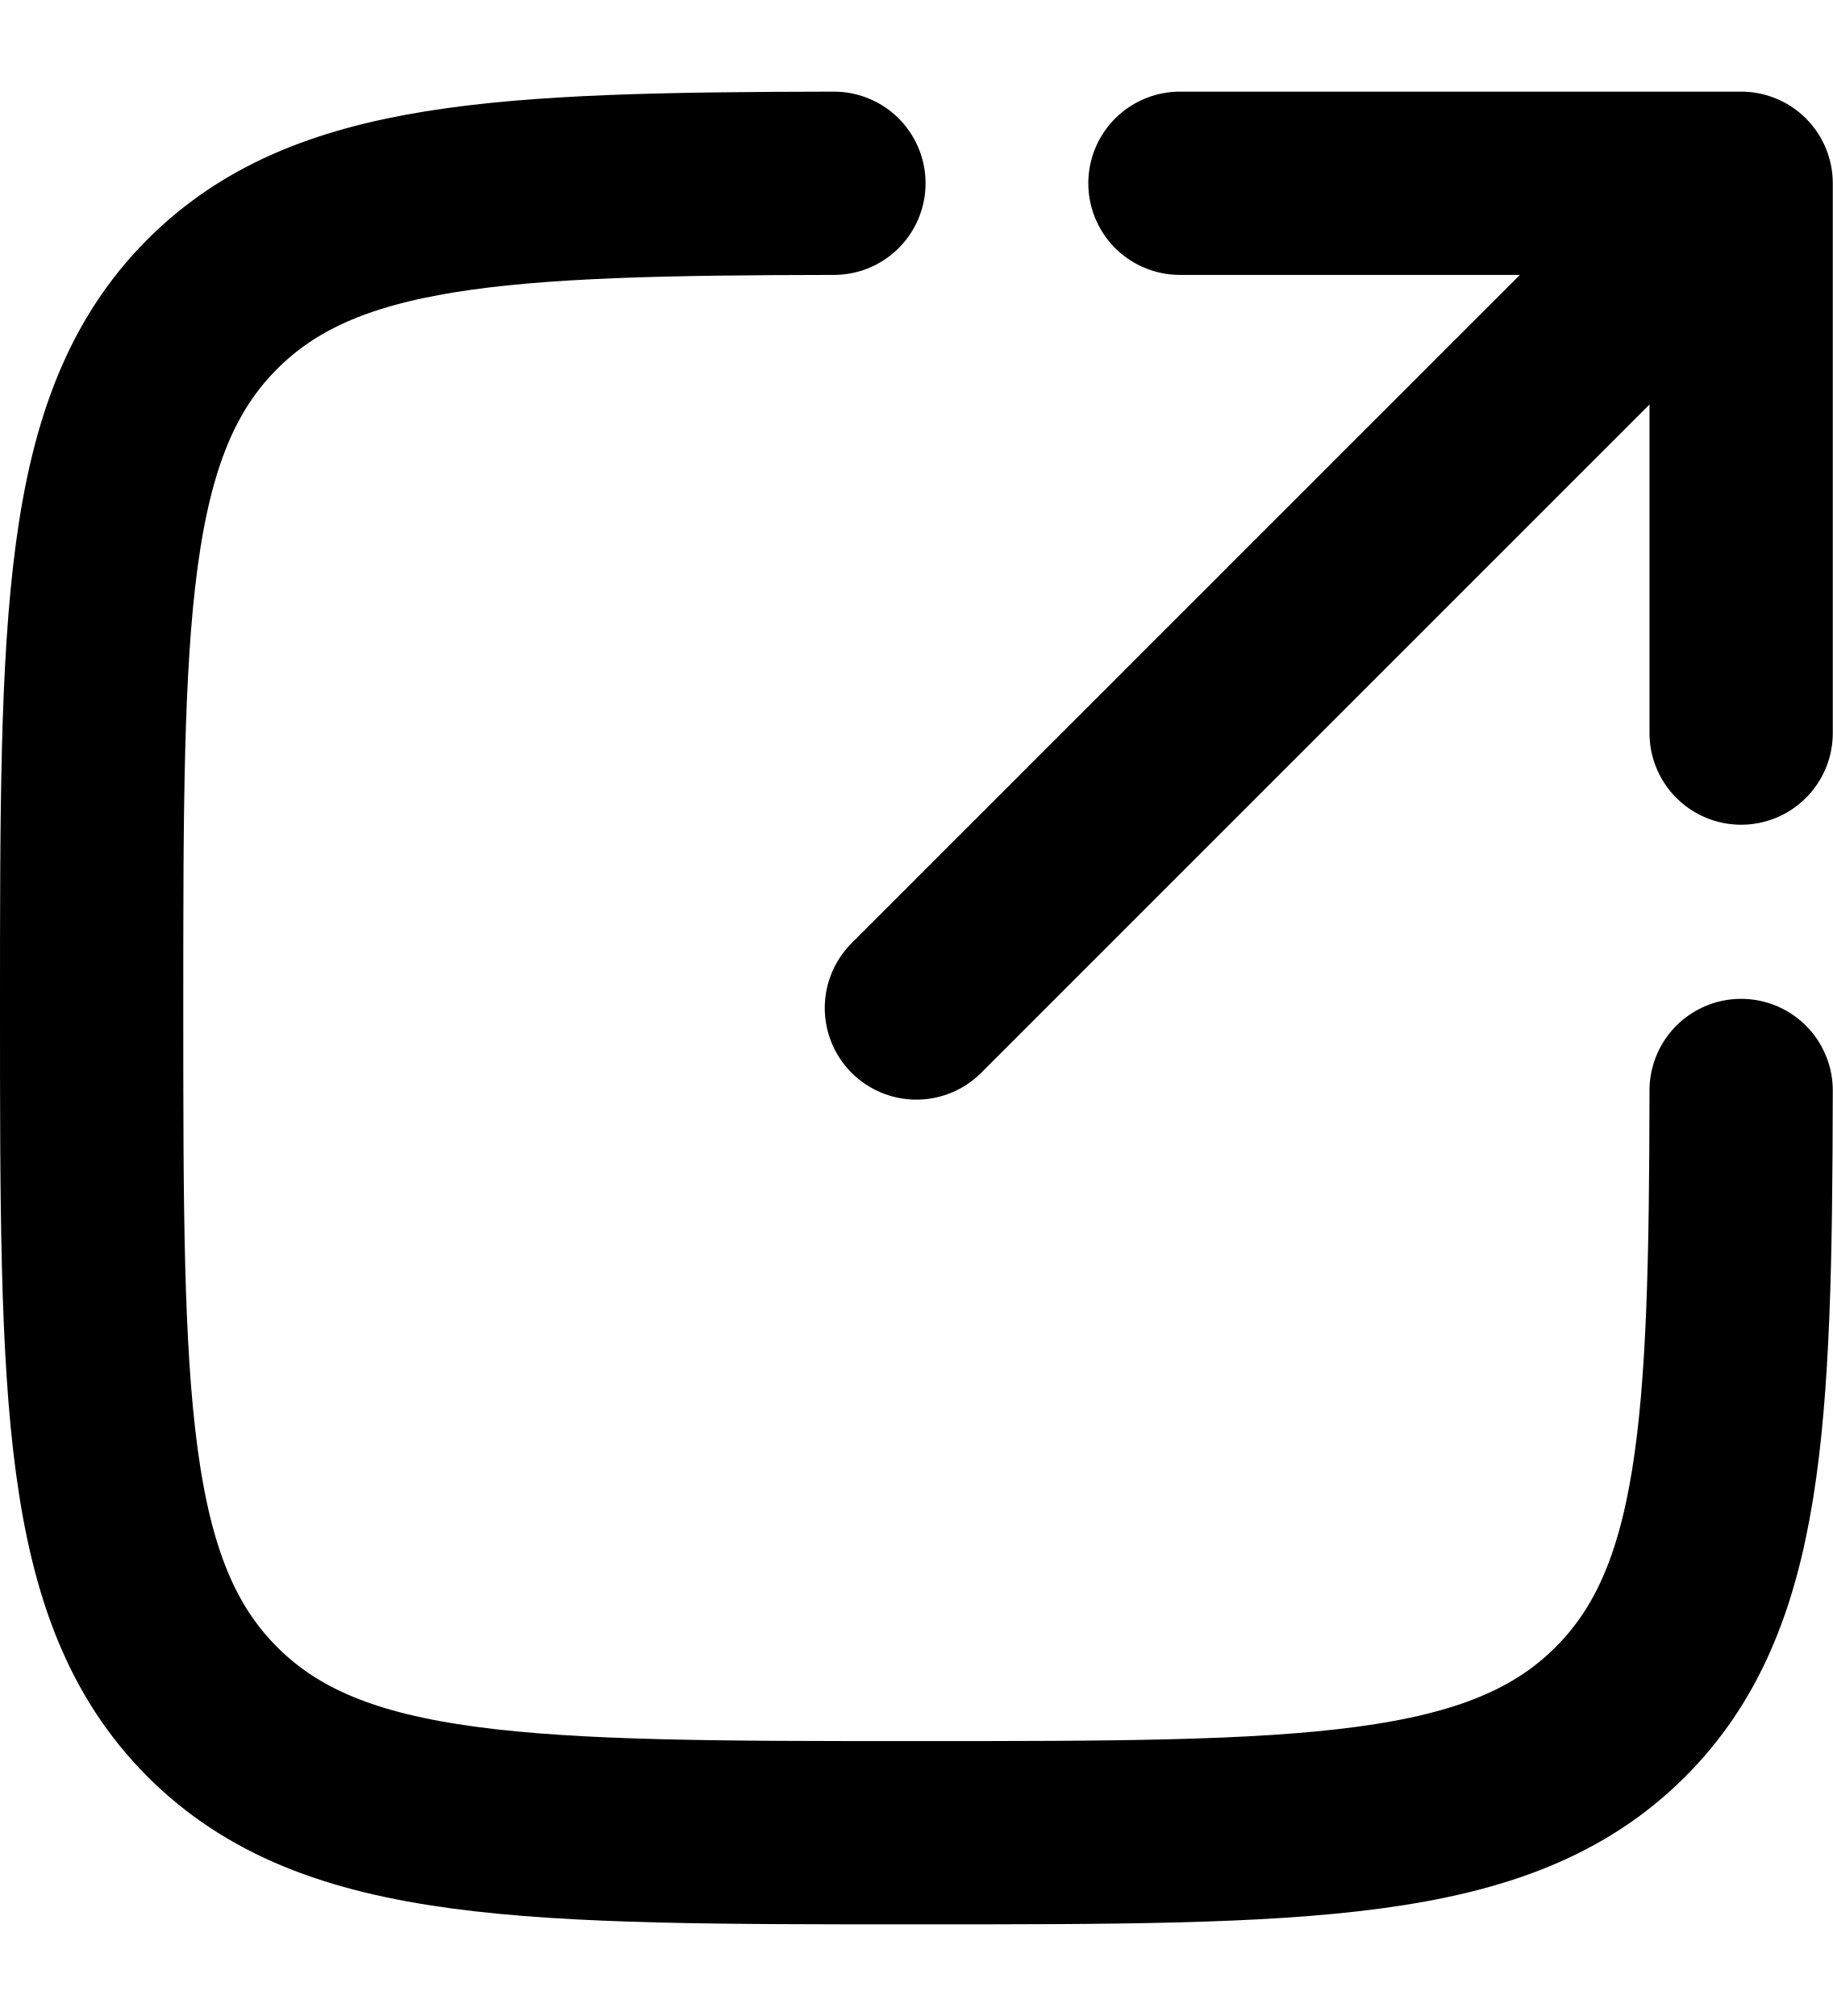
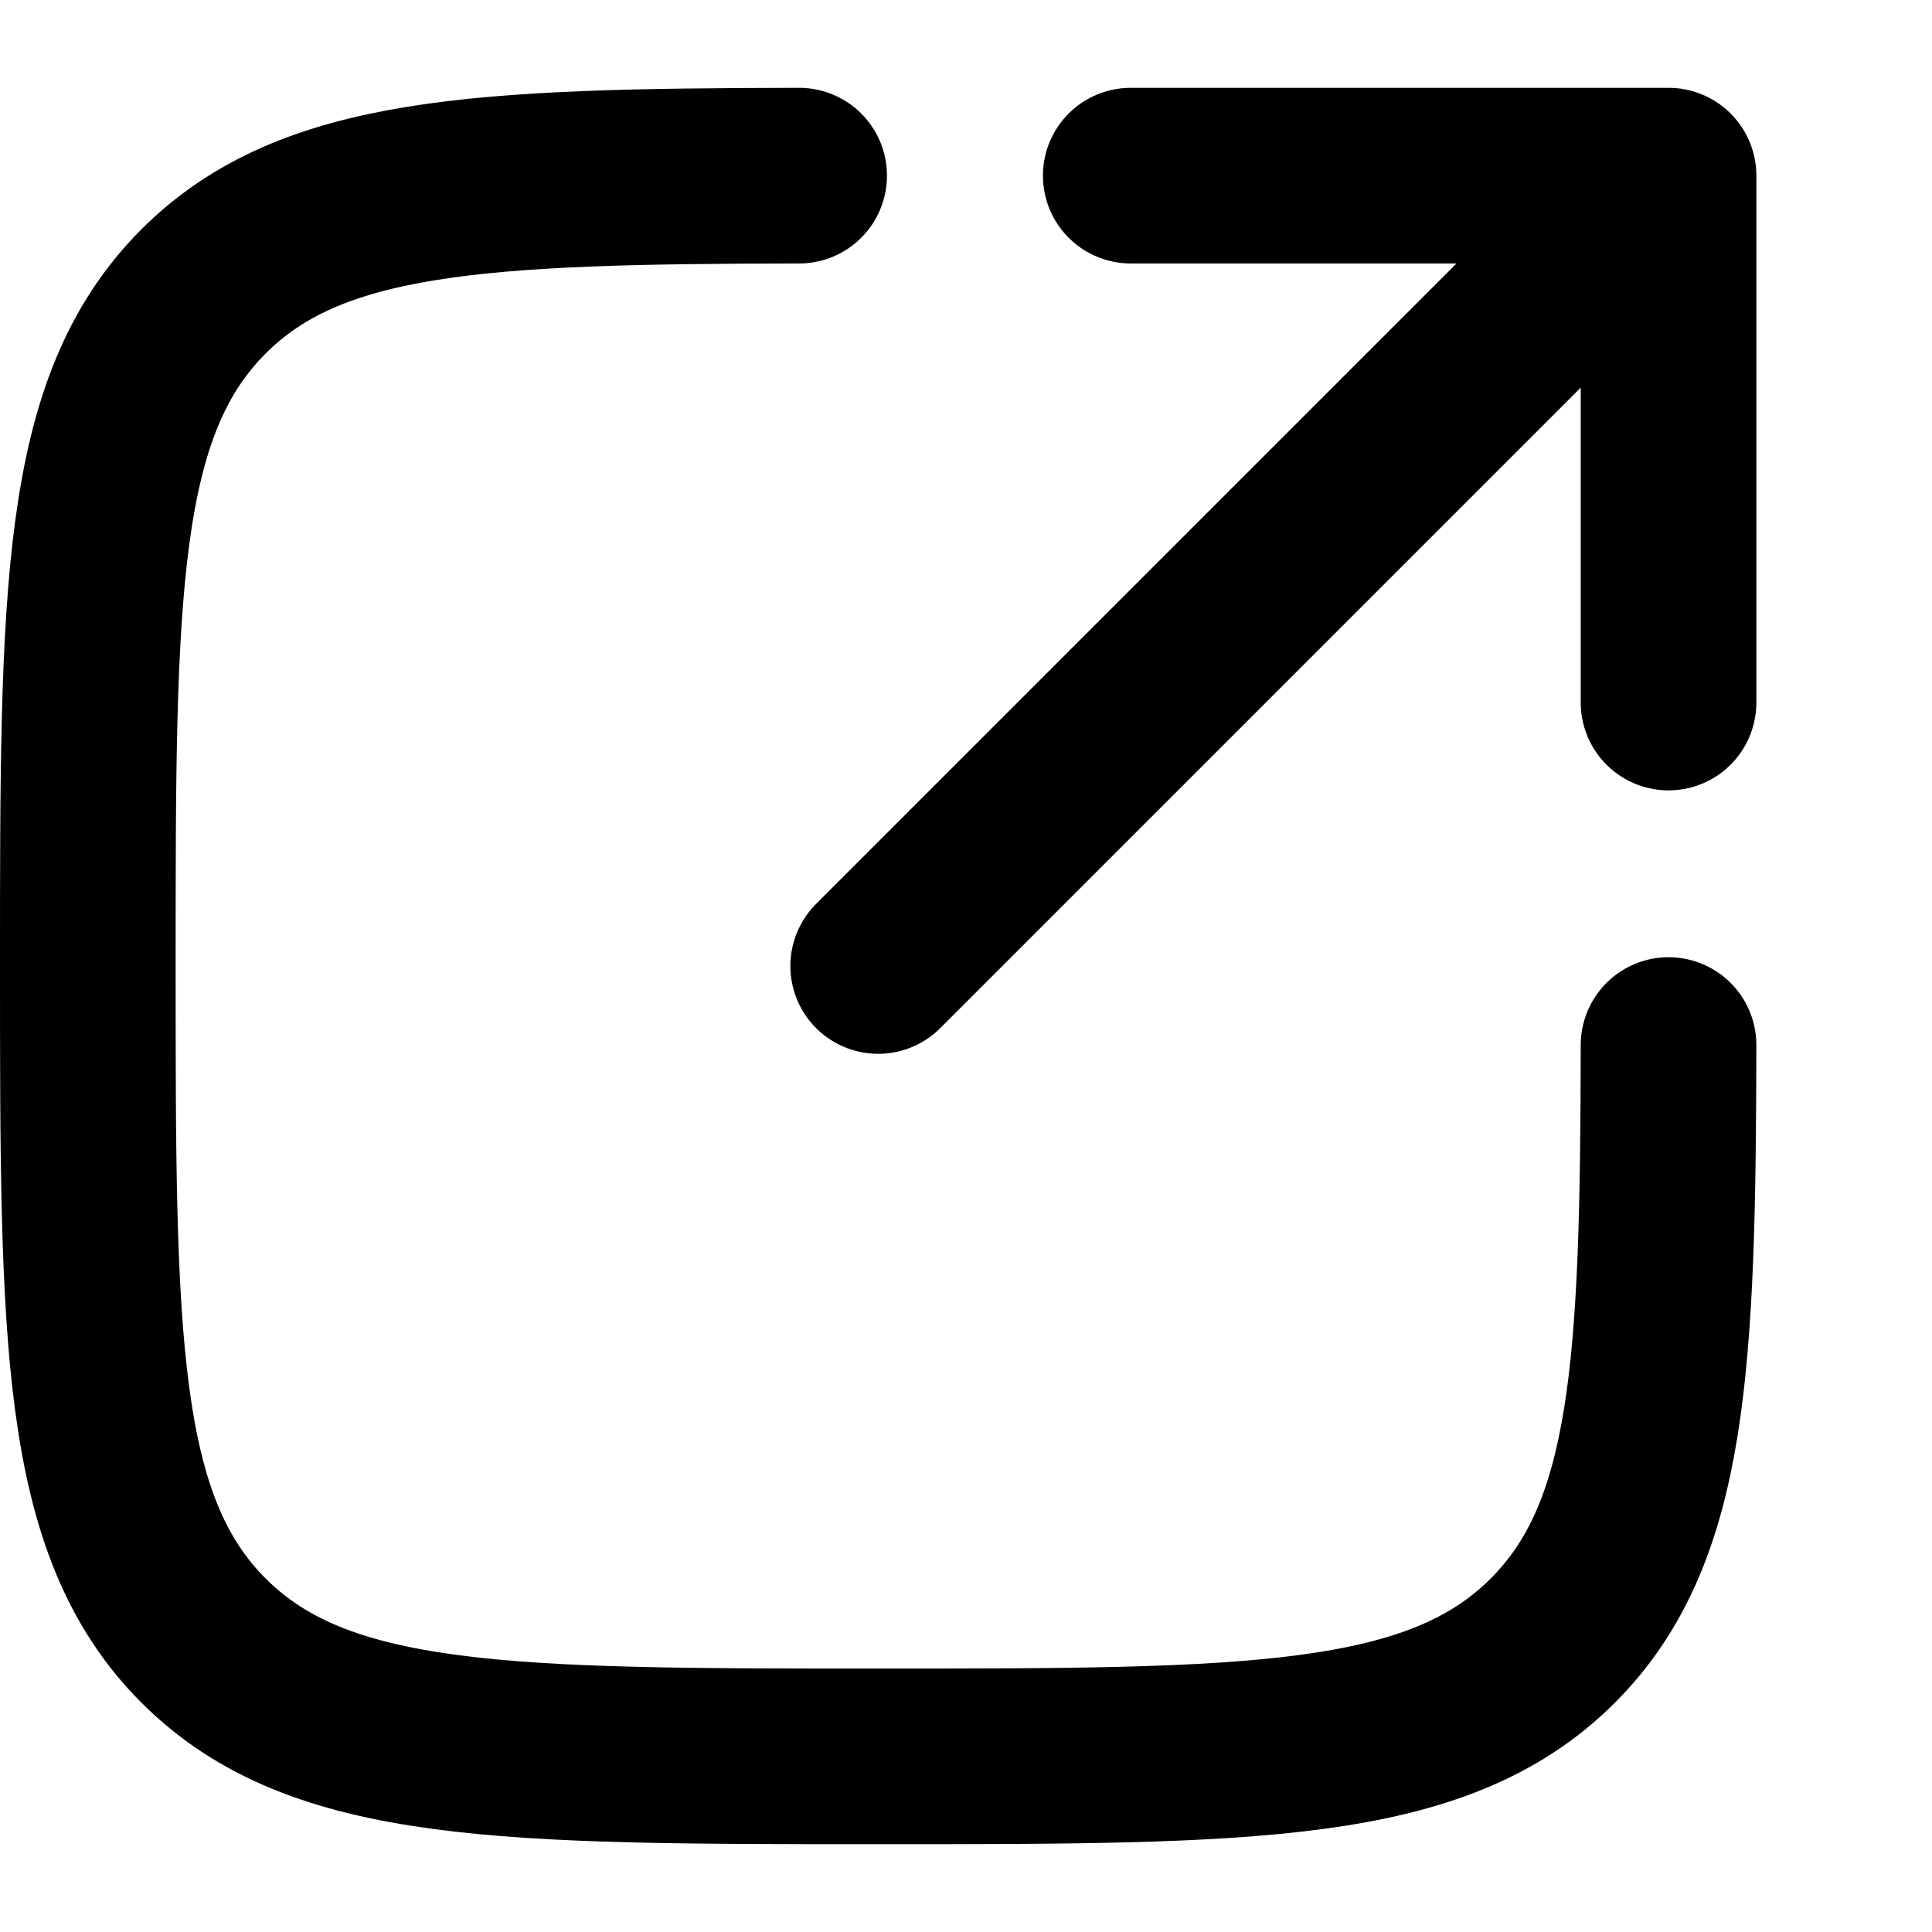
- <svg xmlns="http://www.w3.org/2000/svg" viewBox="0 0 10 11" fill="none">
+ <svg xmlns="http://www.w3.org/2000/svg" viewBox="0 0 11 11" fill="none">
  <path d="M4.55 1C2.725 1.003 1.77 1.048 1.159 1.659C0.5 2.318 0.5 3.378 0.5 5.5C0.5 7.621 0.5 8.682 1.159 9.341C1.818 10 2.879 10 5 10C7.122 10 8.182 10 8.841 9.341C9.452 8.73 9.497 7.775 9.5 5.95" stroke="currentColor" stroke-linecap="round" />
  <path d="M5 5.5L9.5 1M9.5 1L6.438 1M9.5 1L9.5 4" stroke="currentColor" stroke-linecap="round" stroke-linejoin="round" />
</svg>
